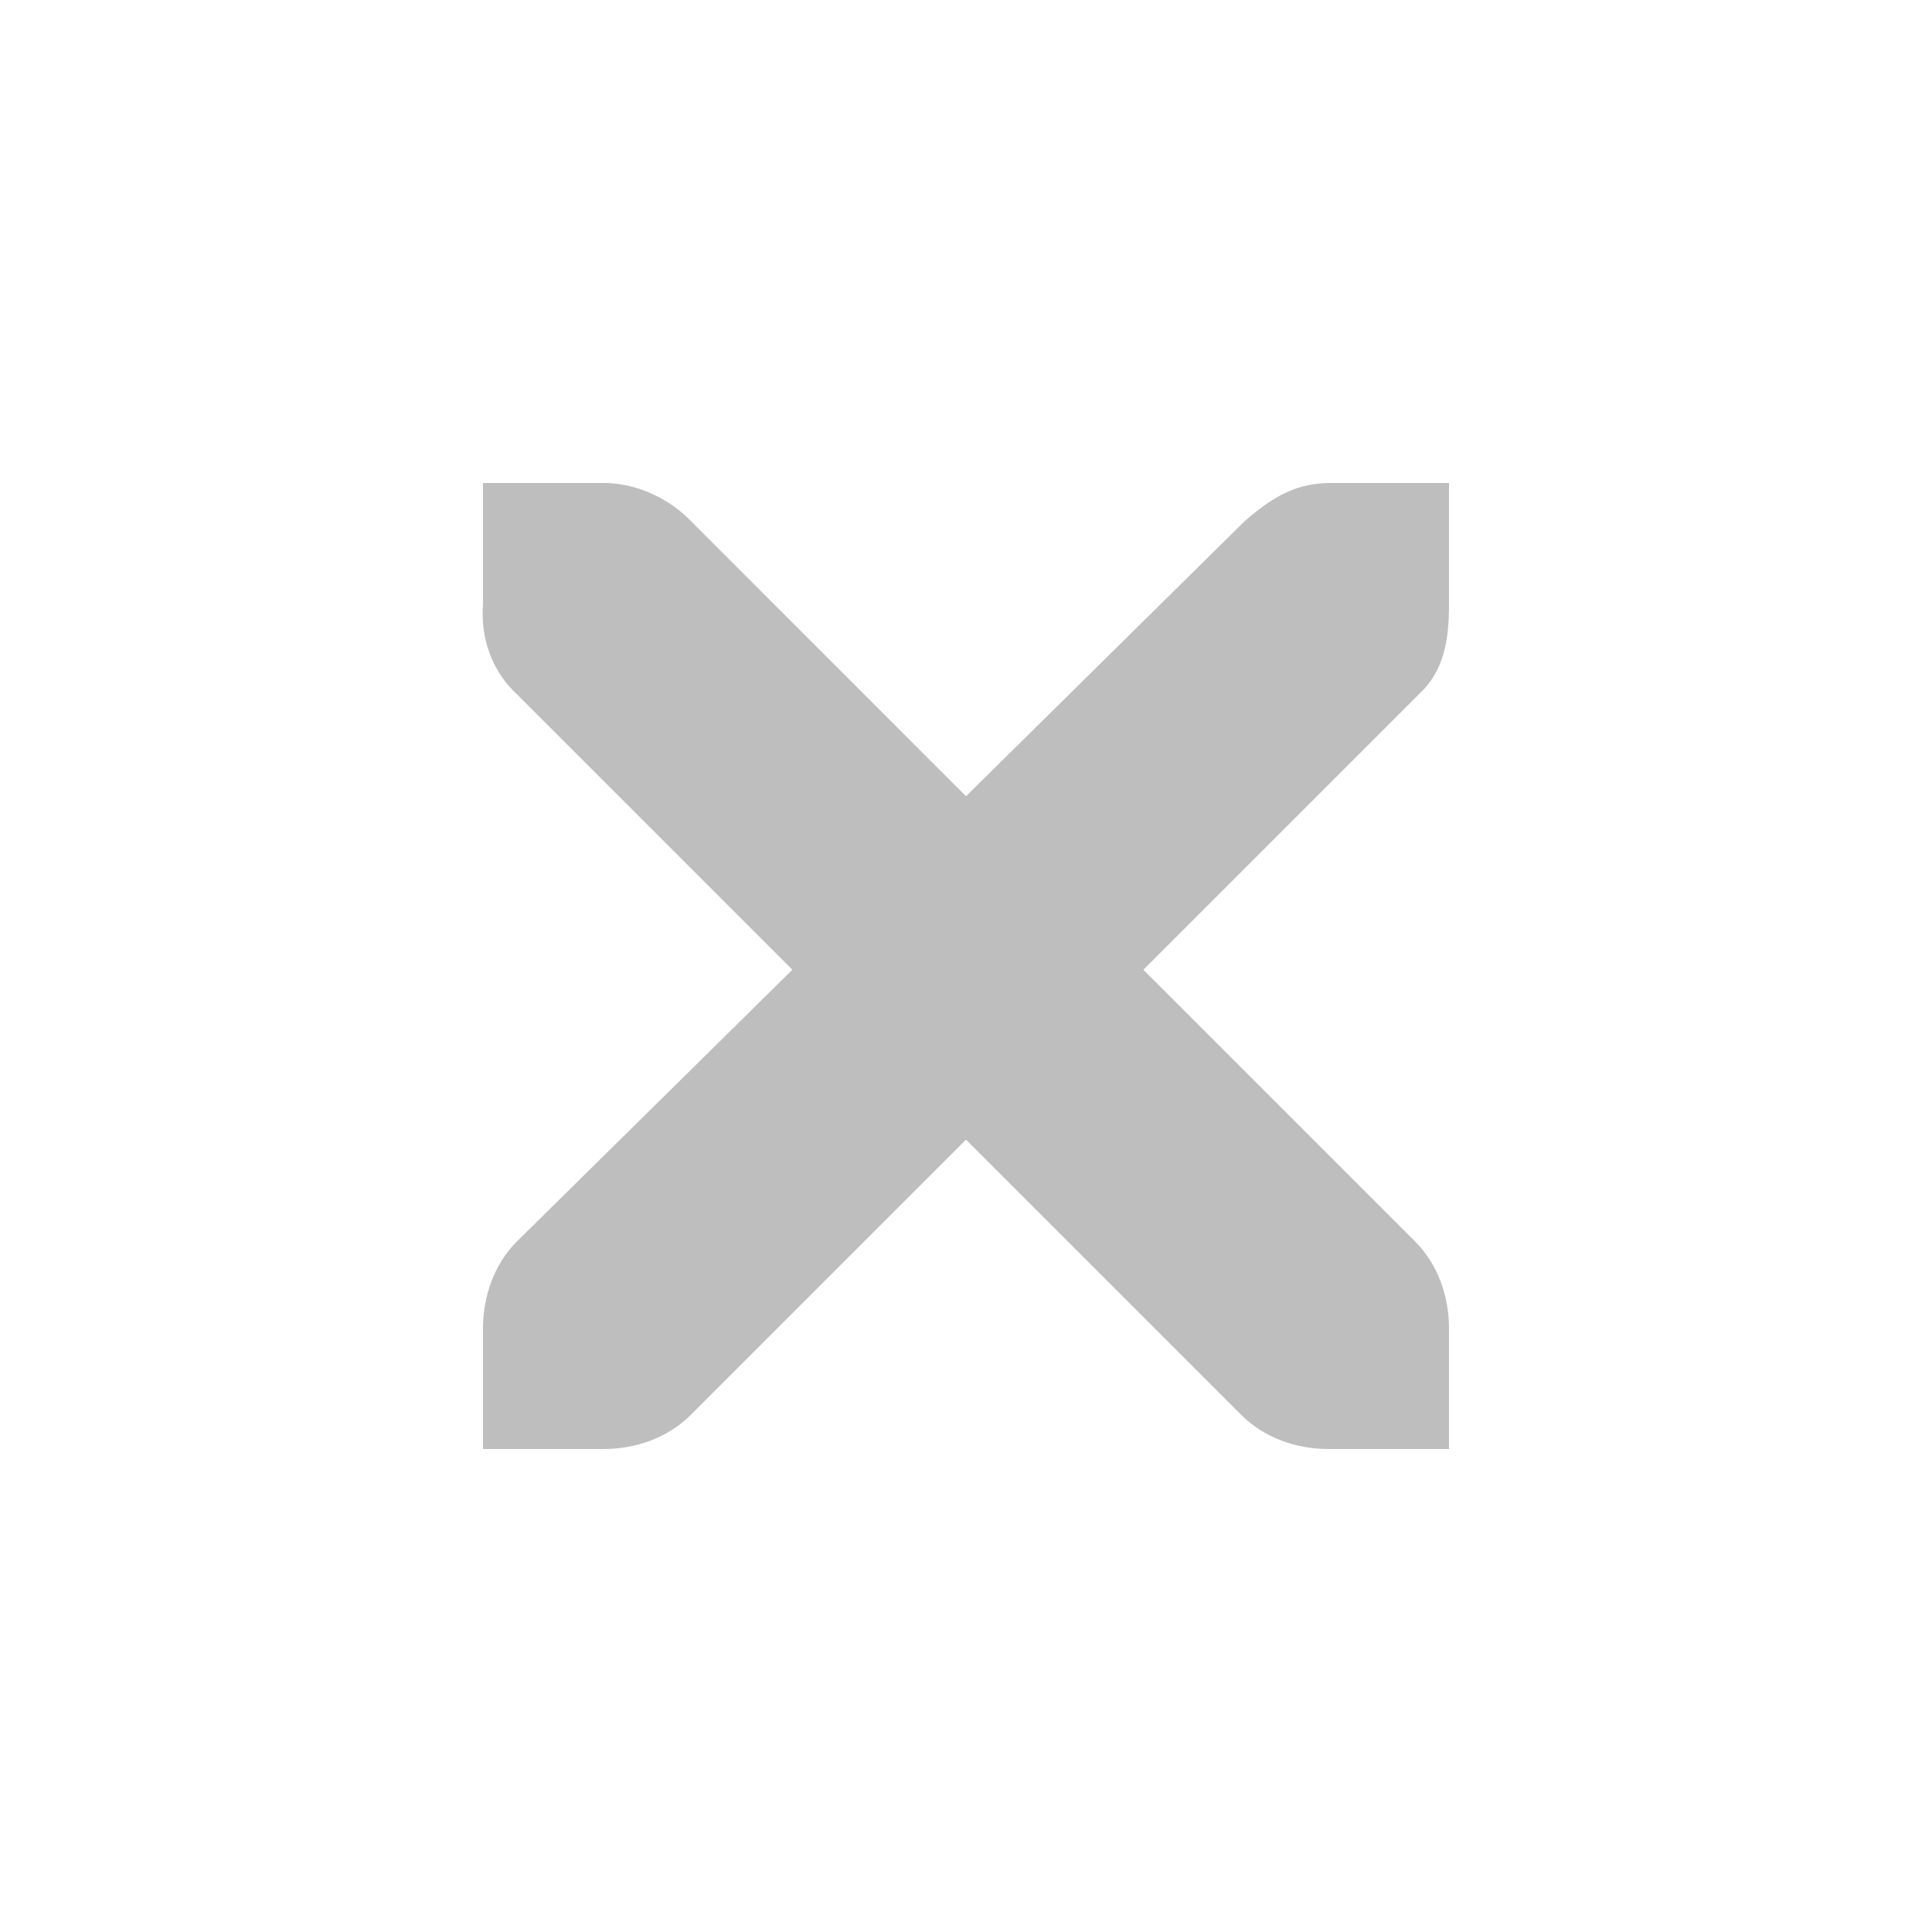
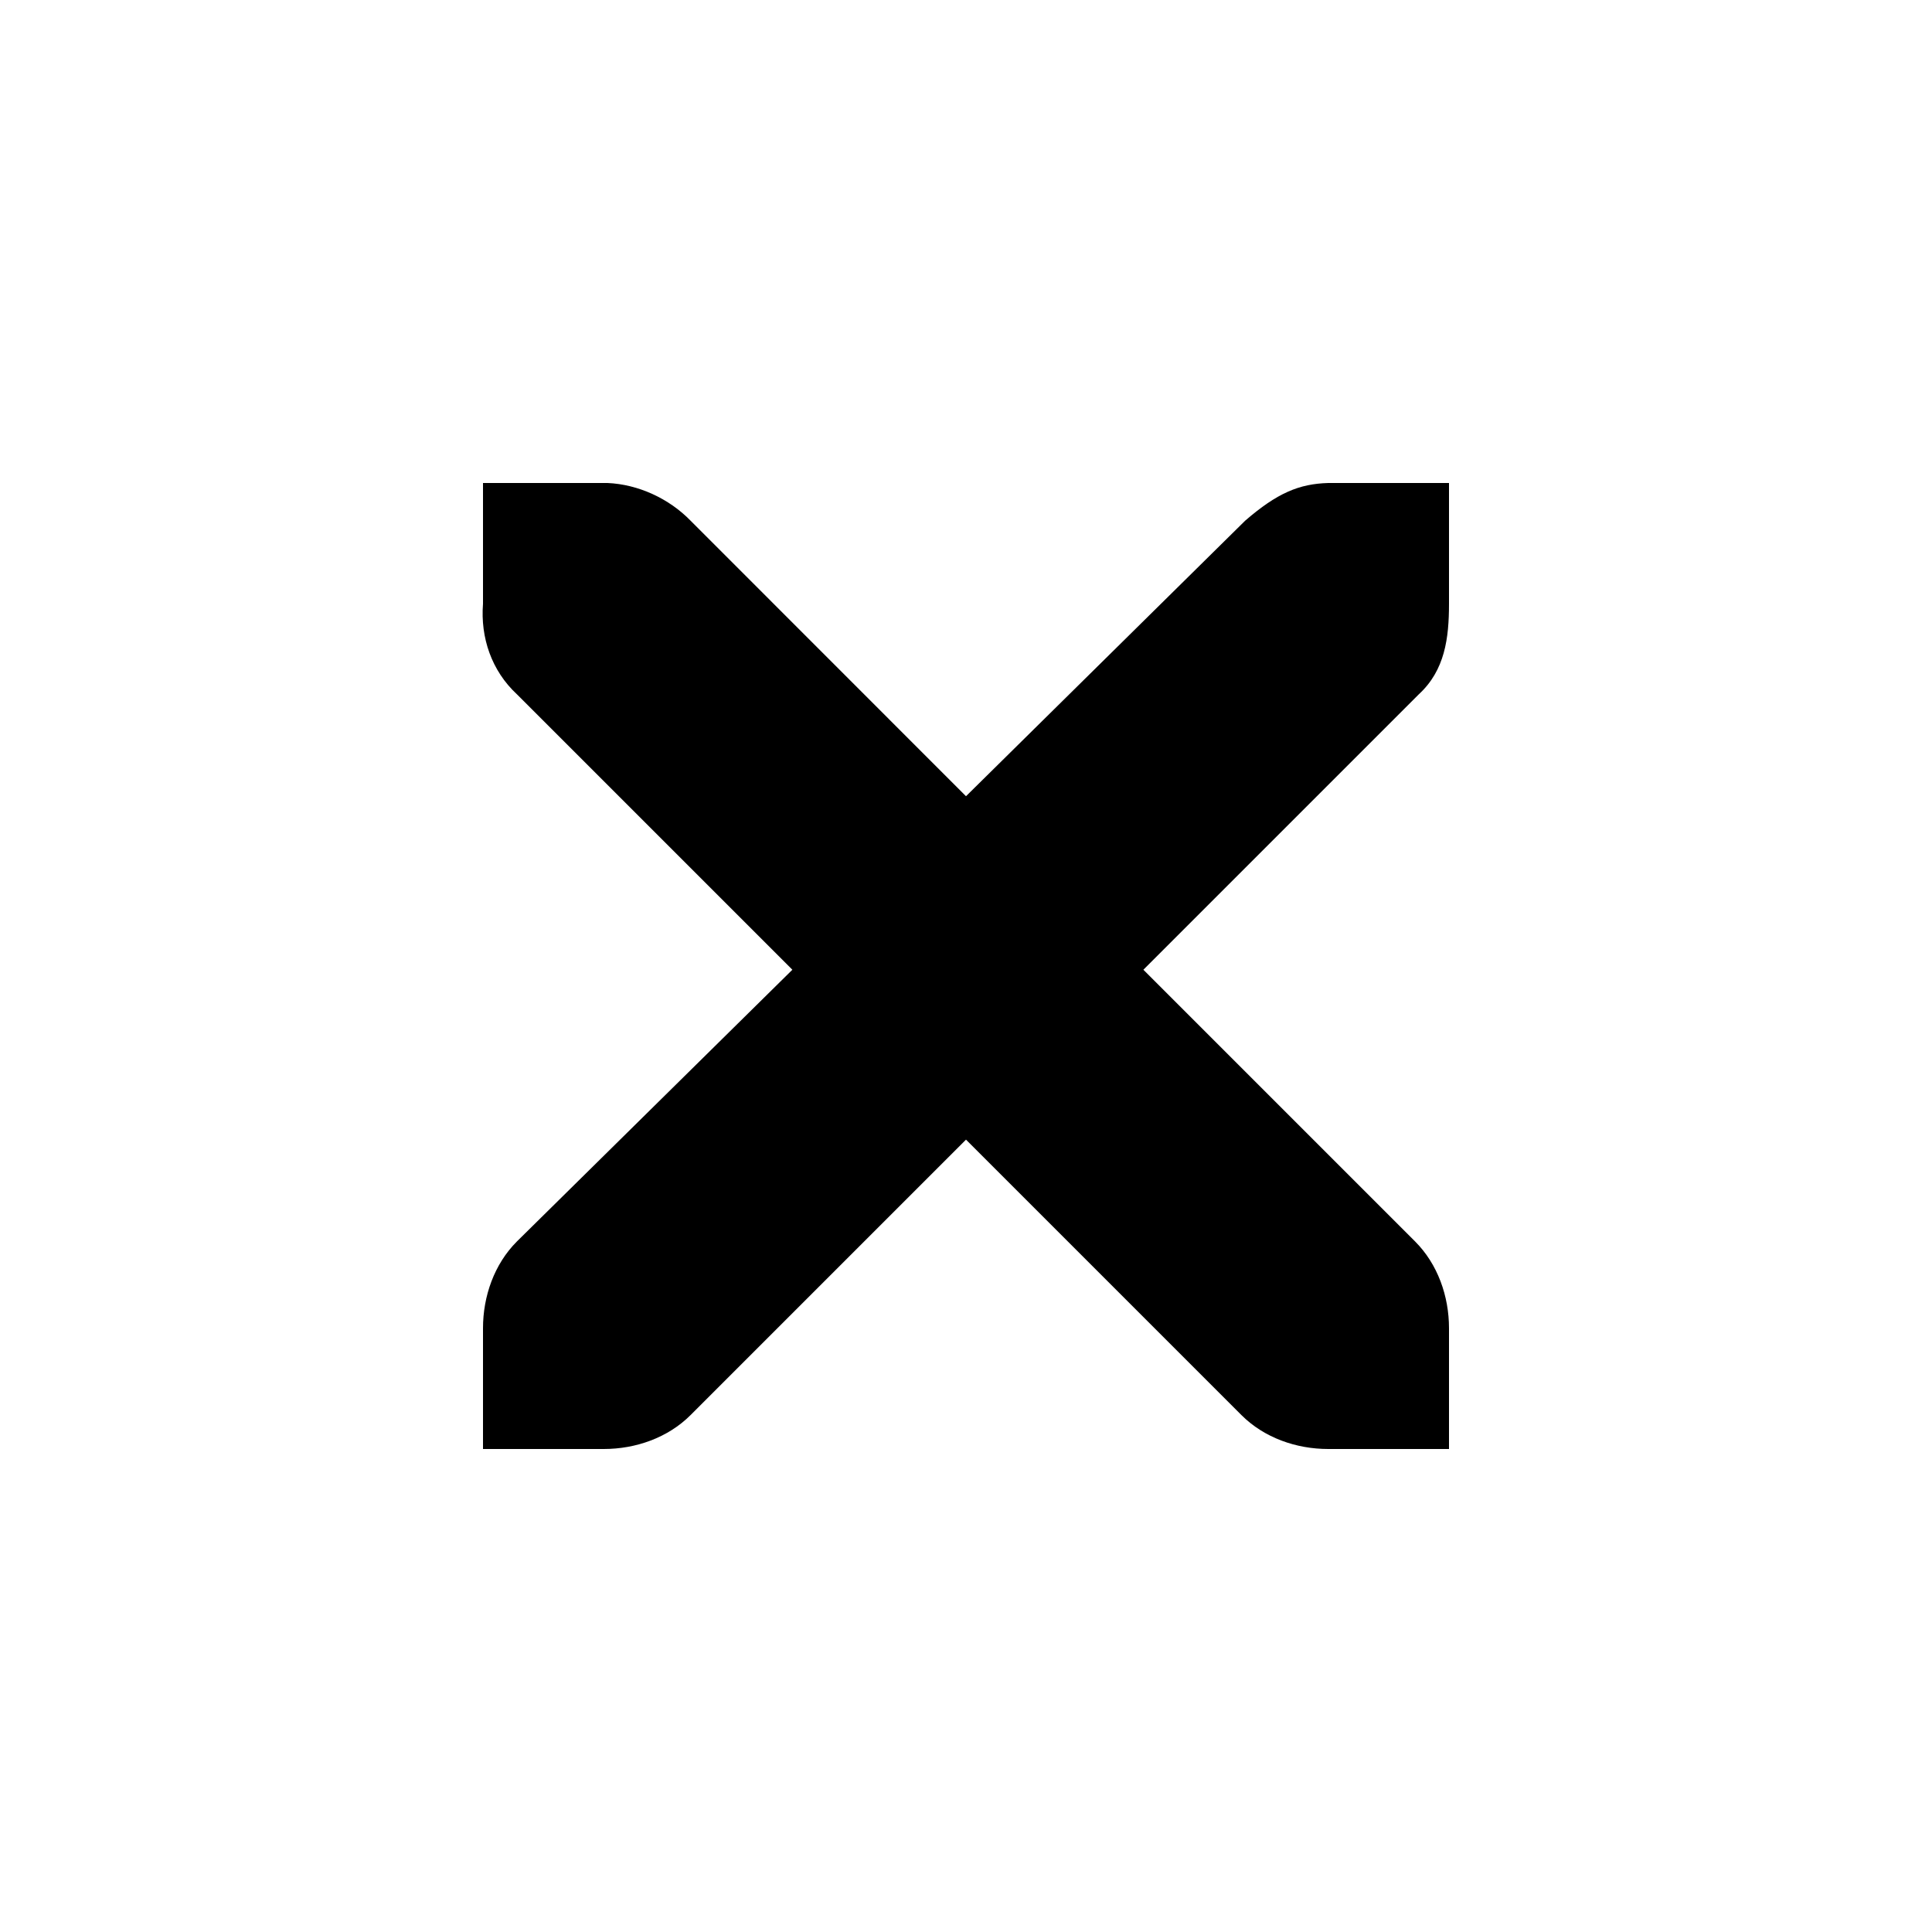
<svg xmlns="http://www.w3.org/2000/svg" id="svg7384" version="1.1" height="16" width="16">
  <defs id="defs7386" />
  <g transform="translate(-60,-518)" id="layer9" style="display:inline" />
  <g transform="translate(-60,-518)" id="layer10" />
  <g transform="translate(-60,-518)" id="layer11" />
  <g transform="translate(-60,-518)" id="layer12">
    <g transform="translate(19,-242)" id="layer4-4-1" style="display:inline">
-       <path d="m 45,764 1,0 c 0.01,-1.2e-4 0.021,-4.6e-4 0.031,0 0.255,0.011 0.51,0.129 0.688,0.312 L 49,766.594 51.312,764.312 C 51.578,764.082 51.759,764.007 52,764 l 1,0 0,1 c 0,0.286 -0.034,0.551 -0.25,0.75 l -2.281,2.281 2.25,2.25 C 52.907,770.469 53,770.735 53,771 l 0,1 -1,0 c -0.265,-10e-6 -0.531,-0.093 -0.719,-0.281 L 49,769.438 46.719,771.719 C 46.531,771.907 46.265,772 46,772 l -1,0 0,-1 c -3e-6,-0.265 0.093,-0.531 0.281,-0.719 l 2.281,-2.25 L 45.281,765.75 C 45.071,765.555 44.978,765.281 45,765 l 0,-1 z" id="path10839-9" style="font-size:medium;font-style:normal;font-variant:normal;font-weight:normal;font-stretch:normal;text-indent:0;text-align:start;text-decoration:none;line-height:normal;letter-spacing:normal;word-spacing:normal;text-transform:none;direction:ltr;block-progression:tb;writing-mode:lr-tb;text-anchor:start;color:#bebebe;fill:#bebebe;fill-opacity:1;fill-rule:nonzero;stroke:none;stroke-width:1.781;marker:none;visibility:visible;display:inline;overflow:visible;enable-background:new;font-family:Andale Mono;-inkscape-font-specification:Andale Mono" />
+       <path d="m 45,764 1,0 c 0.01,-1.2e-4 0.021,-4.6e-4 0.031,0 0.255,0.011 0.51,0.129 0.688,0.312 L 49,766.594 51.312,764.312 C 51.578,764.082 51.759,764.007 52,764 l 1,0 0,1 c 0,0.286 -0.034,0.551 -0.25,0.75 l -2.281,2.281 2.25,2.25 C 52.907,770.469 53,770.735 53,771 l 0,1 -1,0 c -0.265,-10e-6 -0.531,-0.093 -0.719,-0.281 L 49,769.438 46.719,771.719 C 46.531,771.907 46.265,772 46,772 l -1,0 0,-1 c -3e-6,-0.265 0.093,-0.531 0.281,-0.719 l 2.281,-2.25 L 45.281,765.75 C 45.071,765.555 44.978,765.281 45,765 l 0,-1 z" id="path10839-9" style="font-size:medium;font-style:normal;font-variant:normal;font-weight:normal;font-stretch:normal;text-indent:0;text-align:start;text-decoration:none;line-height:normal;letter-spacing:normal;word-spacing:normal;text-transform:none;direction:ltr;block-progression:tb;writing-mode:lr-tb;text-anchor:start;color:#bebebe;fill:#000000;fill-opacity:1;fill-rule:nonzero;stroke:none;stroke-width:1.781;marker:none;visibility:visible;display:inline;overflow:visible;enable-background:new;font-family:Andale Mono;-inkscape-font-specification:Andale Mono" />
    </g>
  </g>
  <g transform="translate(-60,-518)" id="layer13" />
  <g transform="translate(-60,-518)" id="layer14" />
  <g transform="translate(-60,-518)" id="layer15" />
</svg>
